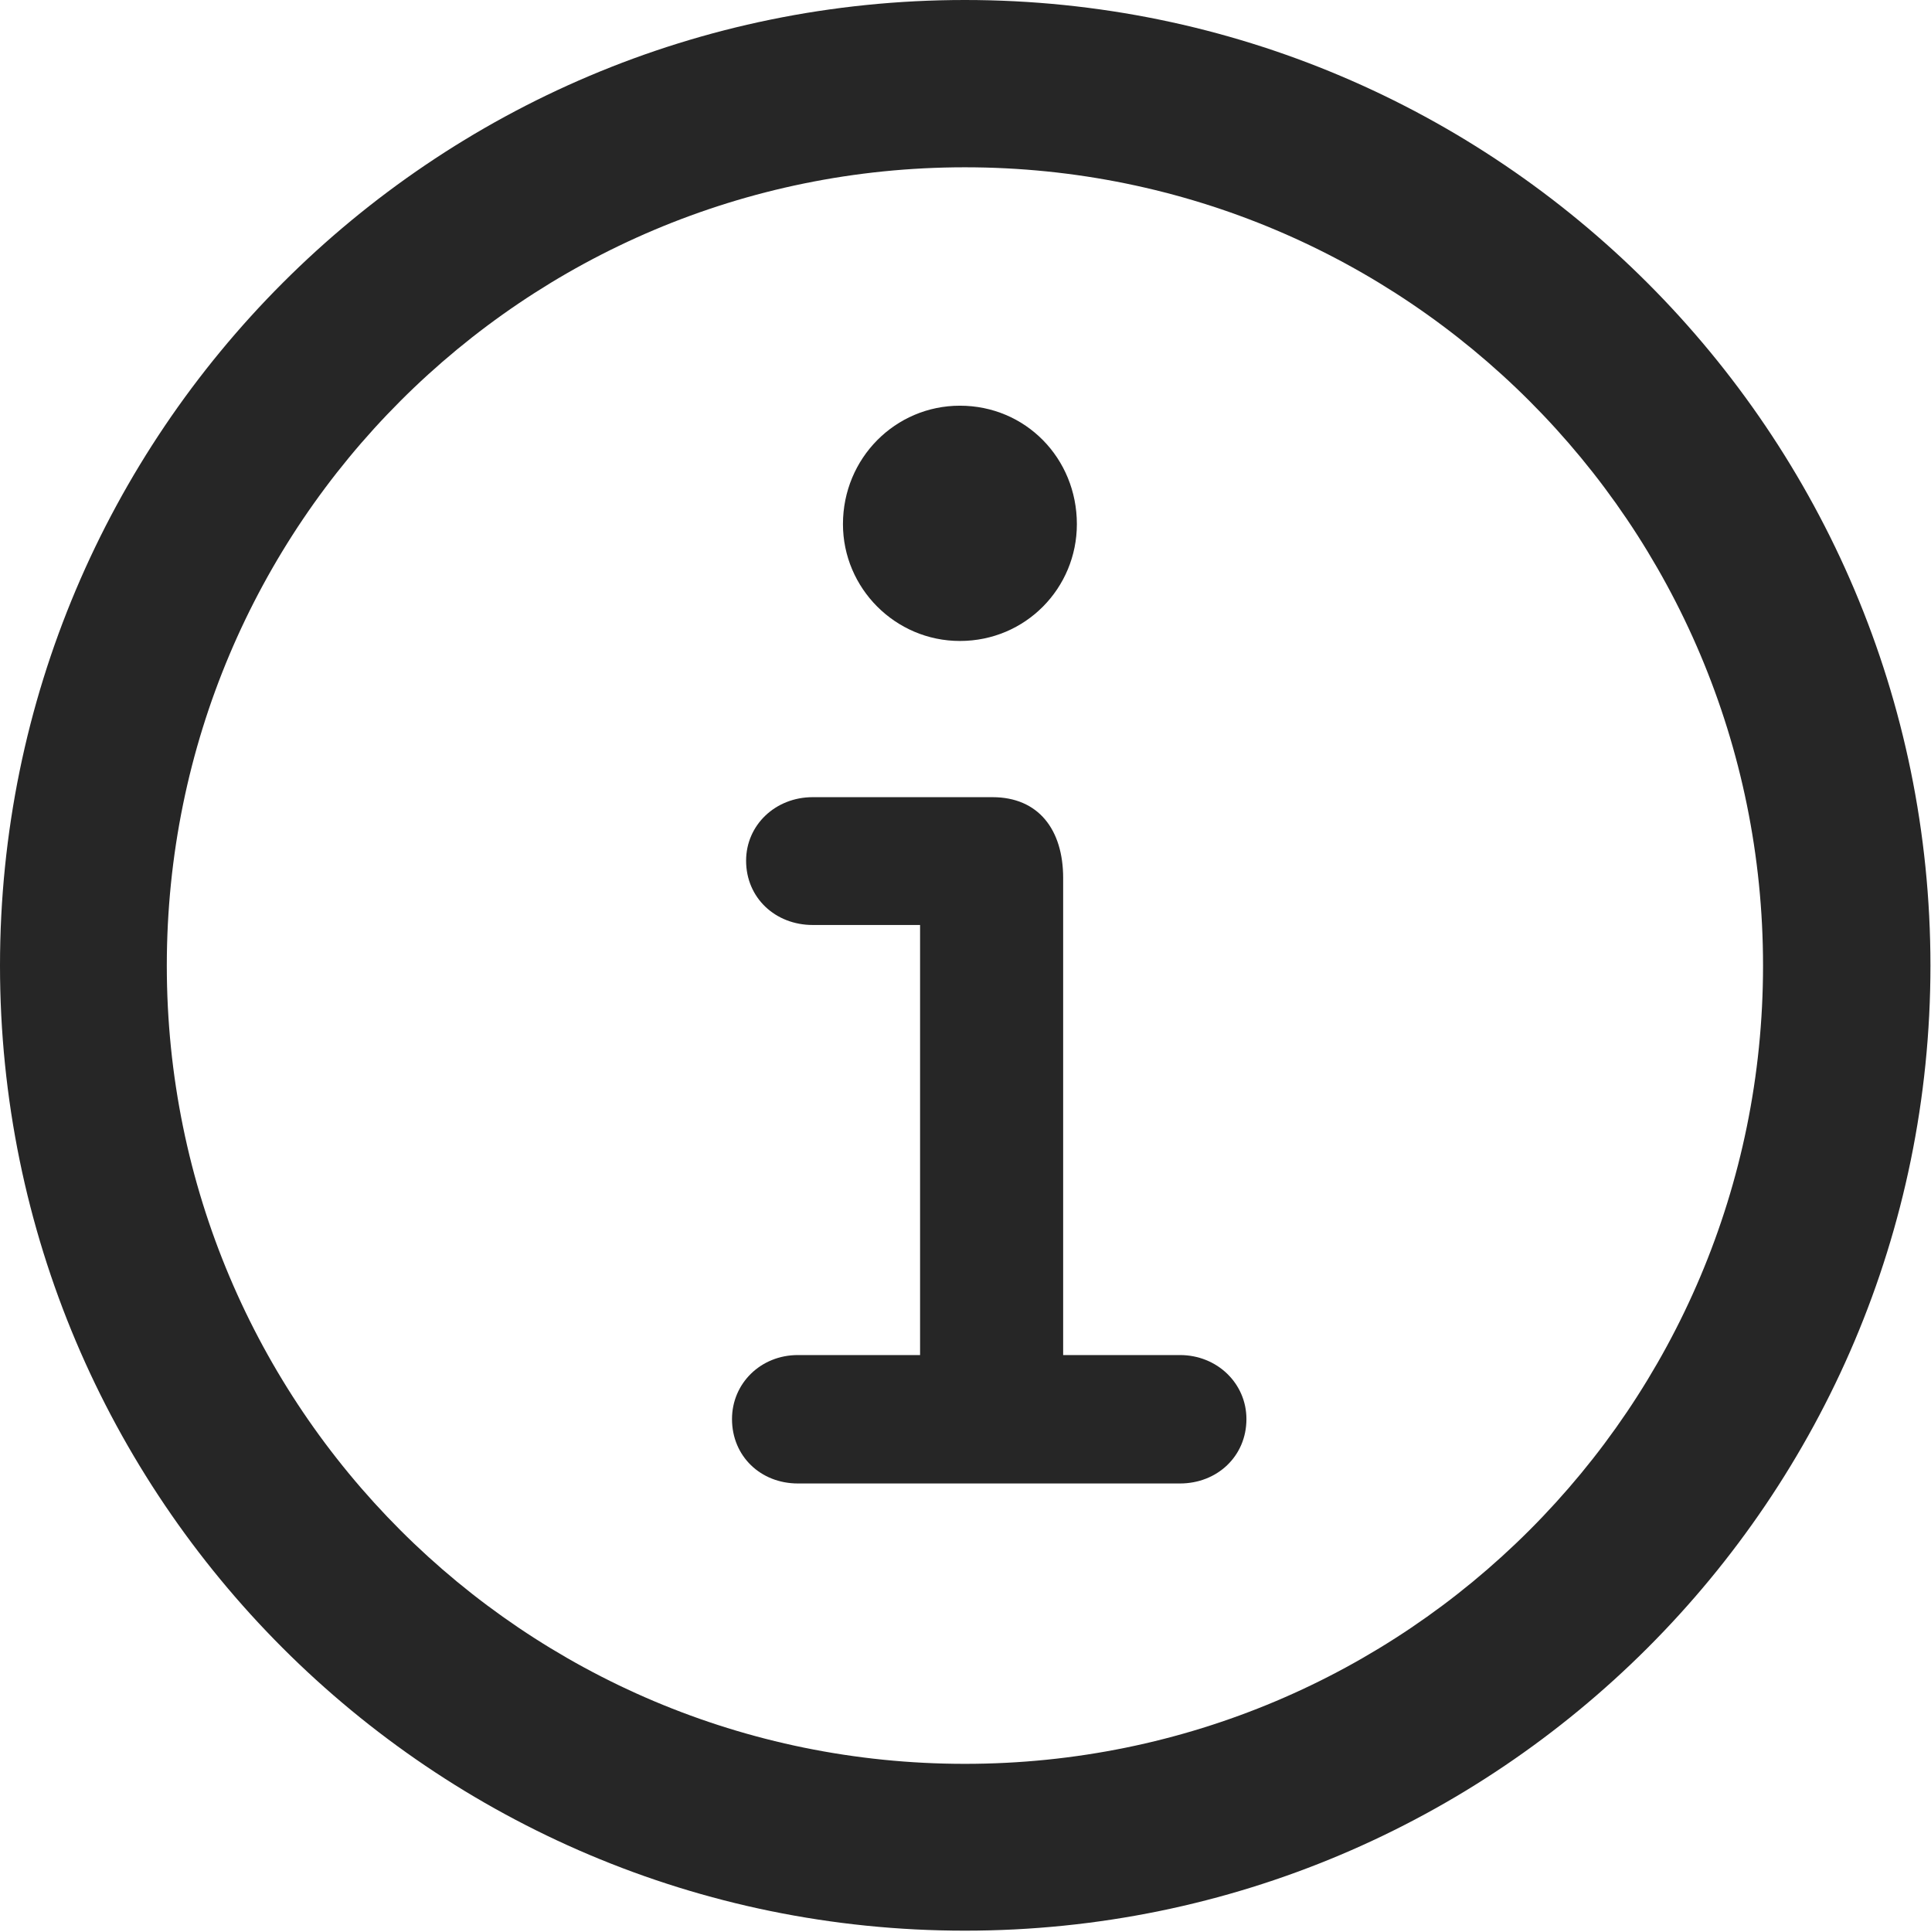
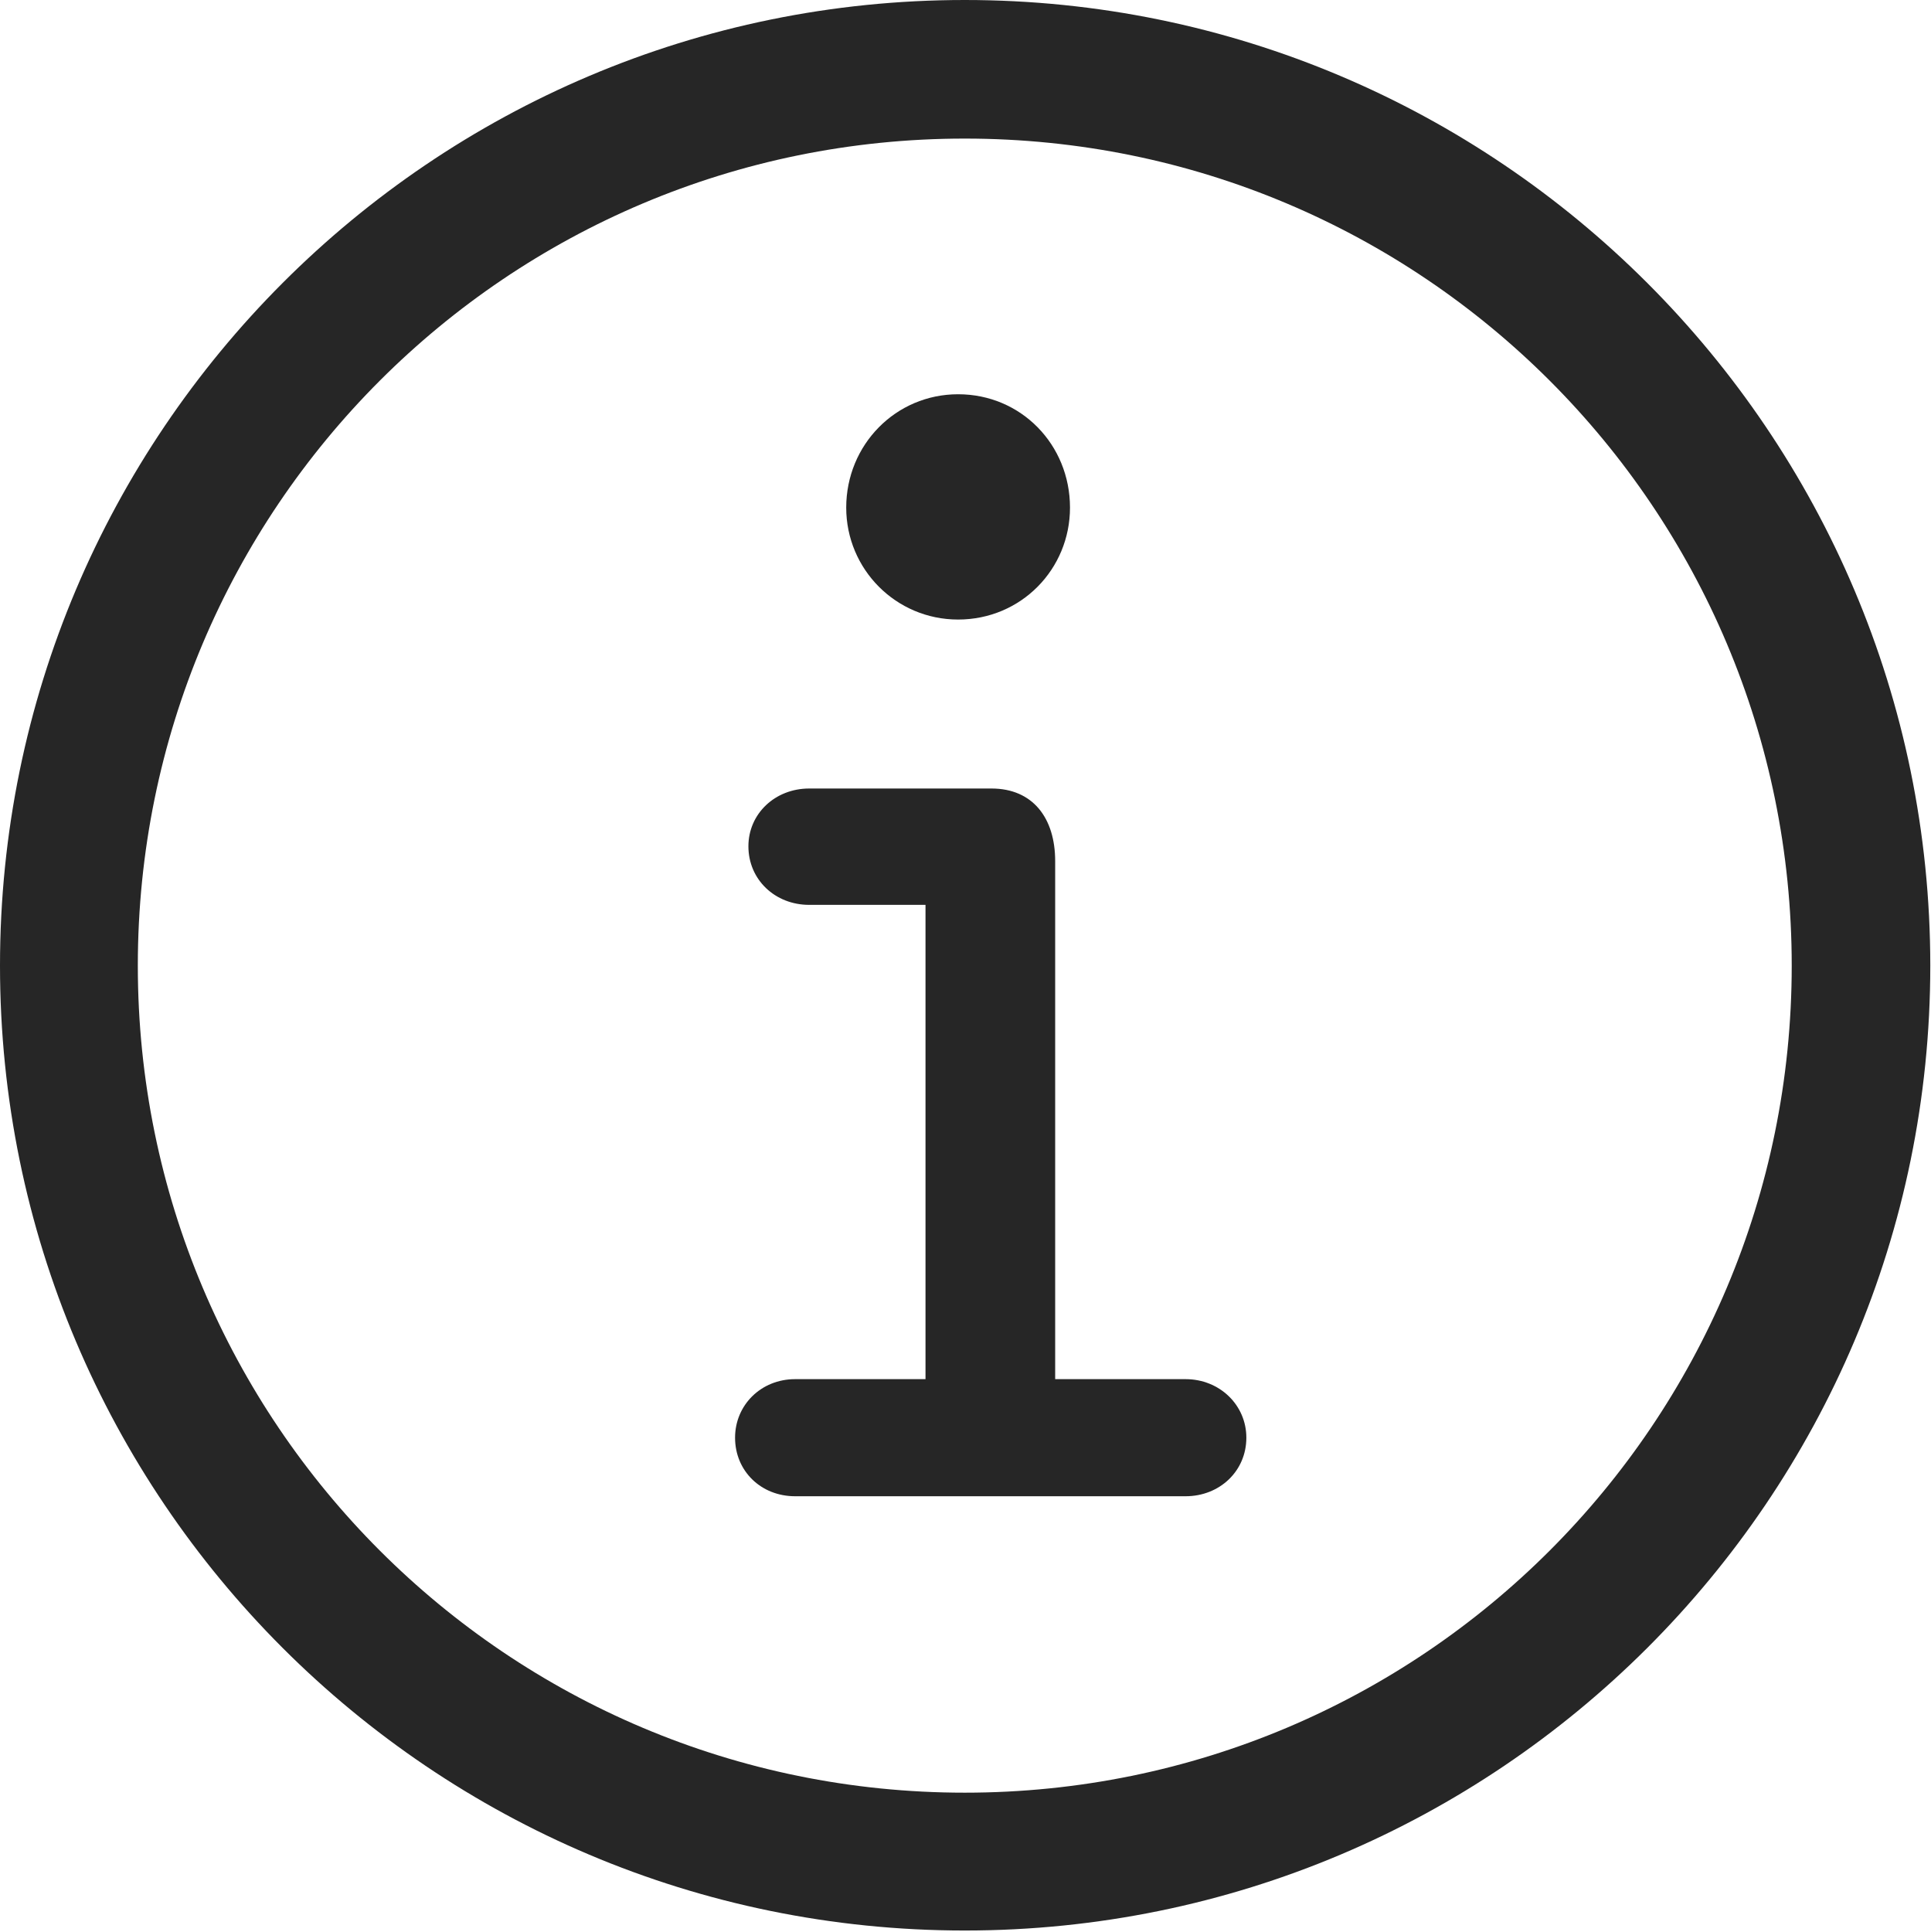
- <svg xmlns="http://www.w3.org/2000/svg" version="1.1" viewBox="0 0 644.028 644.472">
+ <svg xmlns="http://www.w3.org/2000/svg" version="1.1" viewBox="0 0 635.986 636.475">
  <g>
-     <rect height="644.472" opacity="0" width="644.028" x="0" y="0" />
-     <path d="M321.914 644.028C499.692 644.028 644.028 499.848 644.028 322.114C644.028 144.336 499.692 0 321.914 0C144.136 0 0 144.336 0 322.114C0 499.848 144.136 644.028 321.914 644.028ZM321.914 588.379C174.707 588.379 55.649 469.321 55.649 322.114C55.649 174.907 174.707 55.805 321.914 55.805C469.121 55.805 588.179 174.907 588.179 322.114C588.179 469.321 469.121 588.379 321.914 588.379Z" fill="black" fill-opacity="0.85" />
-     <path d="M266.181 494.853L393.657 494.853C406.074 494.853 415.83 485.762 415.83 473.369C415.83 461.484 406.074 452.017 393.657 452.017L354.687 452.017L354.687 292.876C354.687 276.782 346.484 265.918 331.098 265.918L271.128 265.918C258.667 265.918 248.911 275.229 248.911 287.114C248.911 299.506 258.667 308.554 271.128 308.554L306.953 308.554L306.953 452.017L266.181 452.017C253.765 452.017 244.209 461.484 244.209 473.369C244.209 485.762 253.765 494.853 266.181 494.853ZM320.244 213.813C342.138 213.813 359.262 196.201 359.262 174.839C359.262 152.856 342.138 135.332 320.244 135.332C298.681 135.332 281.225 152.856 281.225 174.839C281.225 196.201 298.681 213.813 320.244 213.813Z" fill="black" fill-opacity="0.85" />
+     <rect height="636.475" opacity="0" width="635.986" x="0" y="0" />
+     <path d="M317.871 635.986C493.408 635.986 635.986 493.652 635.986 318.115C635.986 142.578 493.408 0 317.871 0C142.334 0 0 142.578 0 318.115C0 493.652 142.334 635.986 317.871 635.986ZM317.871 590.576C167.236 590.576 45.41 468.75 45.41 318.115C45.41 167.48 167.236 45.654 317.871 45.654C468.506 45.654 590.332 167.48 590.332 318.115C590.332 468.75 468.506 590.576 317.871 590.576Z" fill="black" fill-opacity="0.85" />
+     <path d="M261.963 492.92L390.625 492.92C401.855 492.92 410.645 484.619 410.645 473.633C410.645 462.891 401.855 454.346 390.625 454.346L347.656 454.346L347.656 283.691C347.656 269.531 340.332 259.766 326.66 259.766L266.602 259.766C255.371 259.766 246.582 268.066 246.582 278.809C246.582 289.795 255.371 298.096 266.602 298.096L304.932 298.096L304.932 454.346L261.963 454.346C250.732 454.346 242.188 462.891 242.188 473.633C242.188 484.619 250.732 492.92 261.963 492.92ZM315.674 204.102C336.426 204.102 352.539 187.5 352.539 167.236C352.539 146.484 336.426 129.883 315.674 129.883C295.166 129.883 278.809 146.484 278.809 167.236C278.809 187.5 295.166 204.102 315.674 204.102Z" fill="black" fill-opacity="0.85" />
  </g>
</svg>
